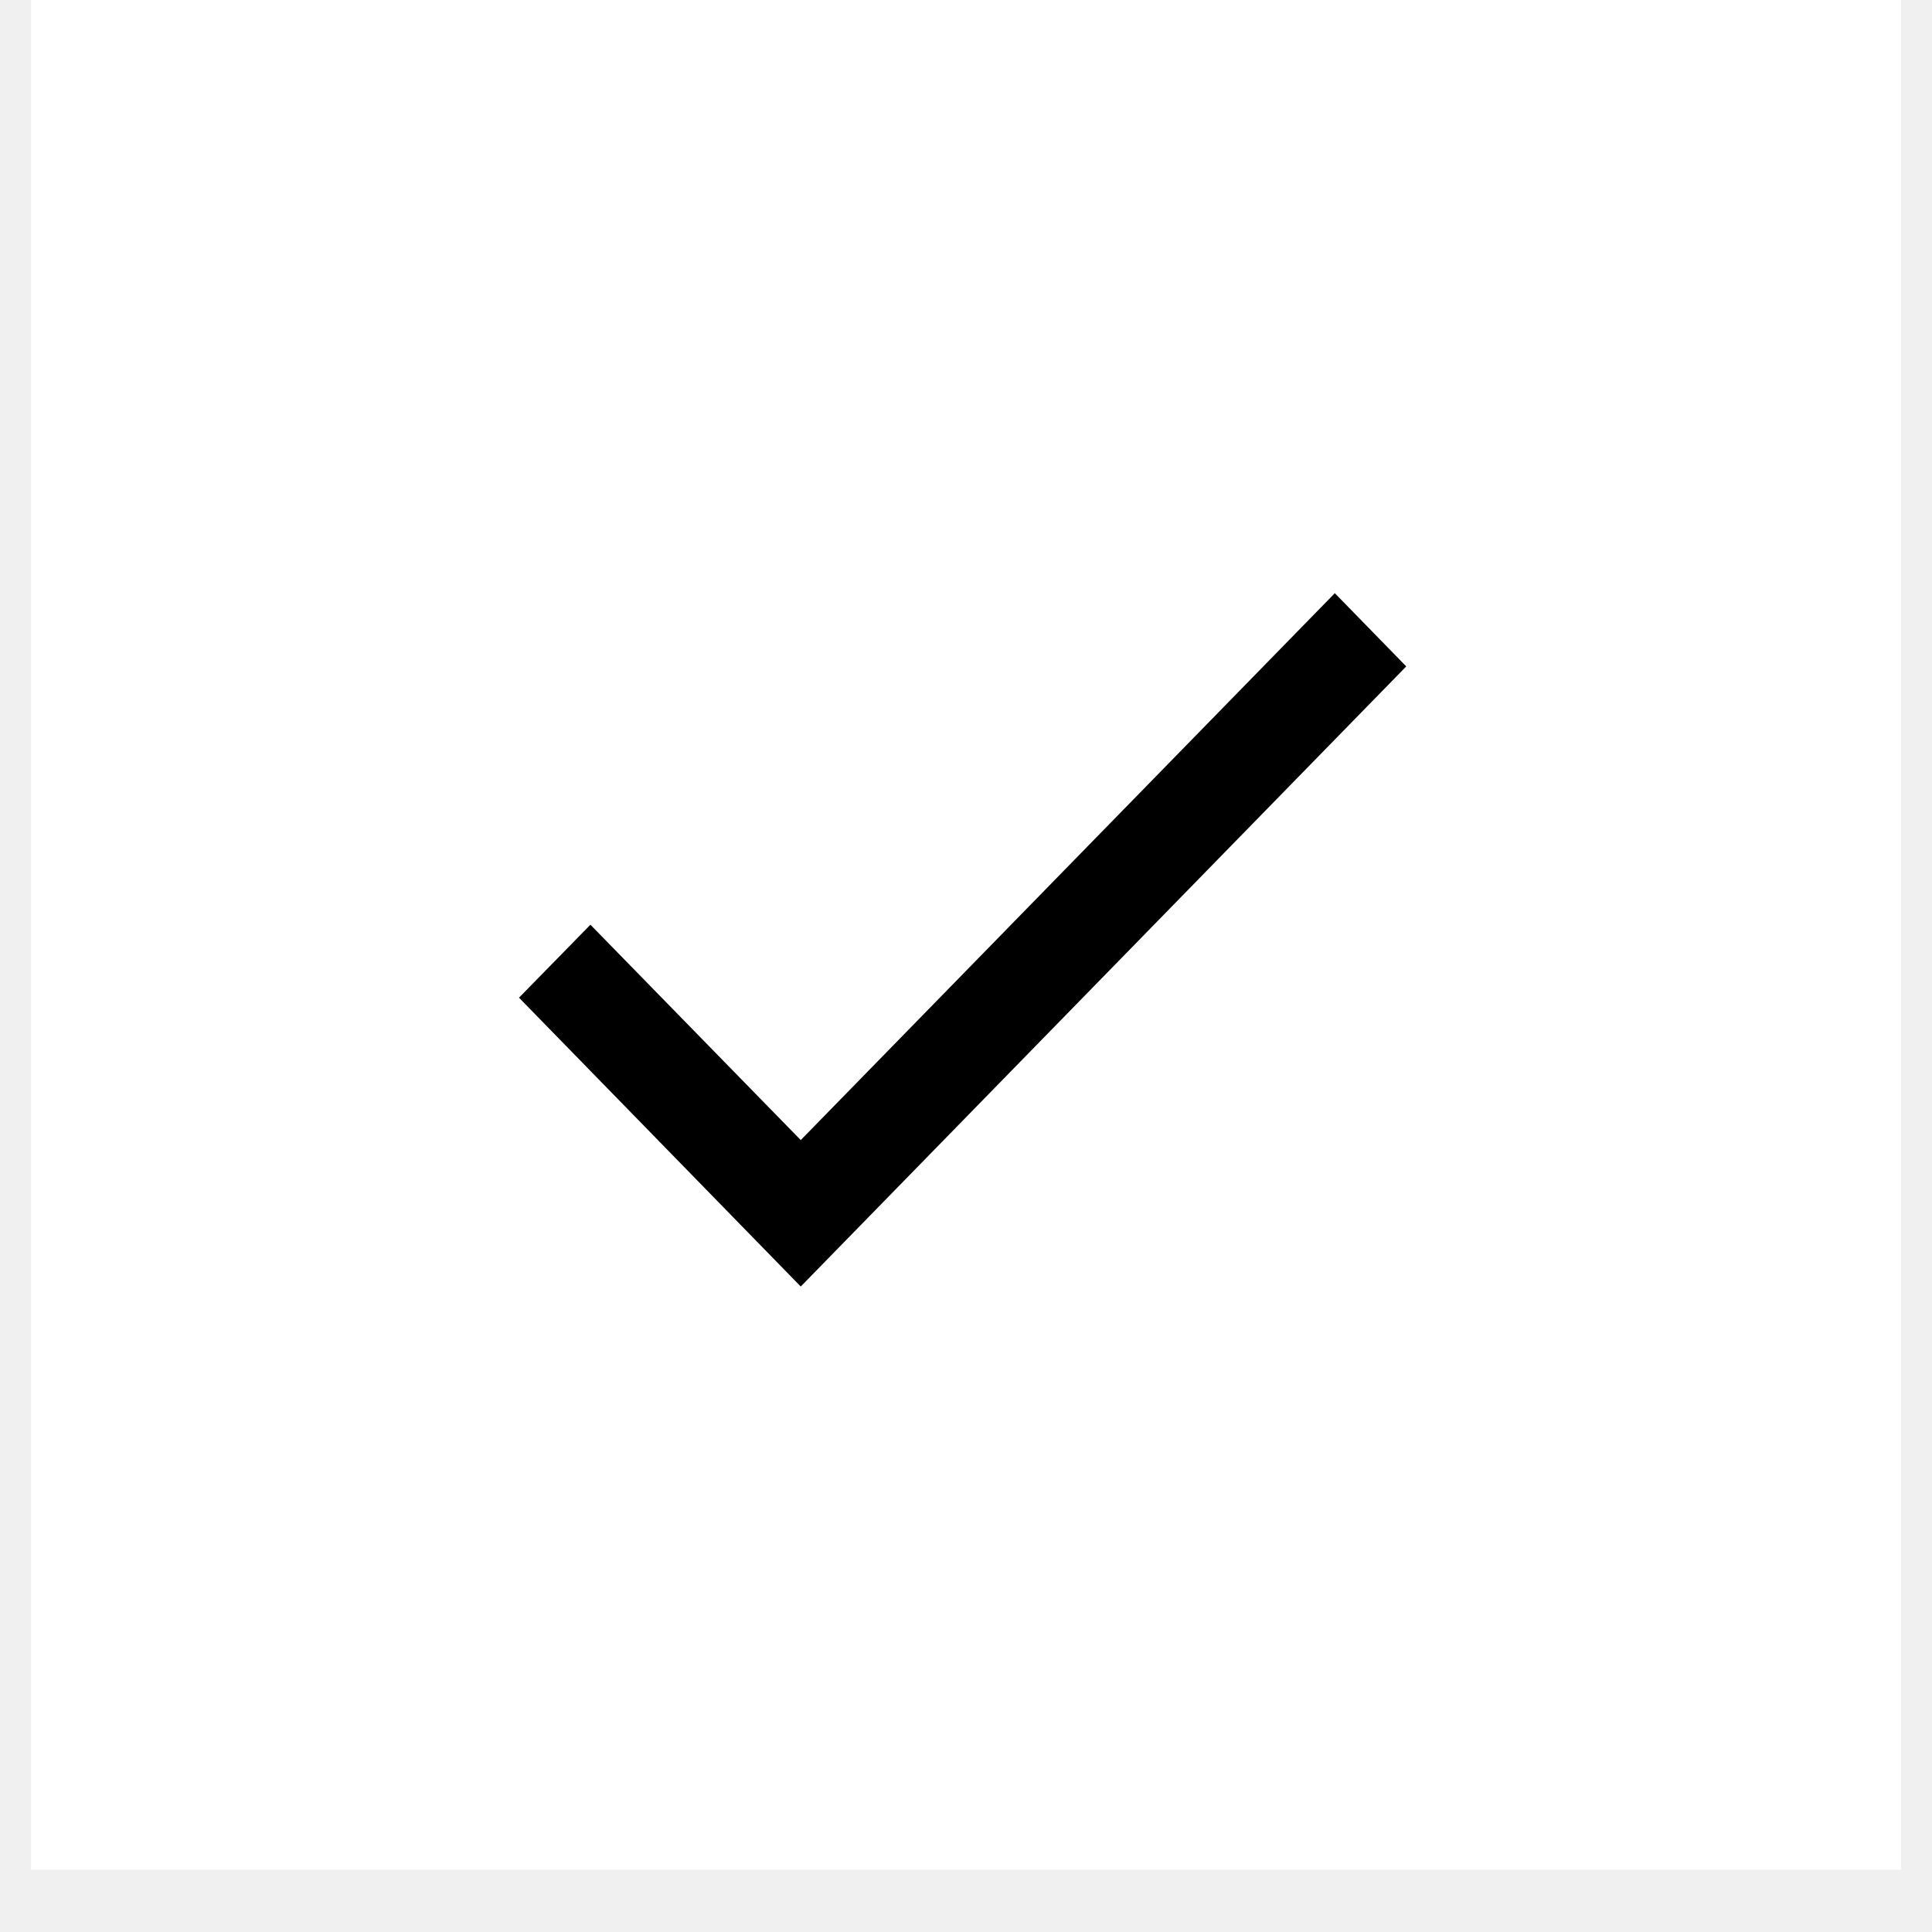
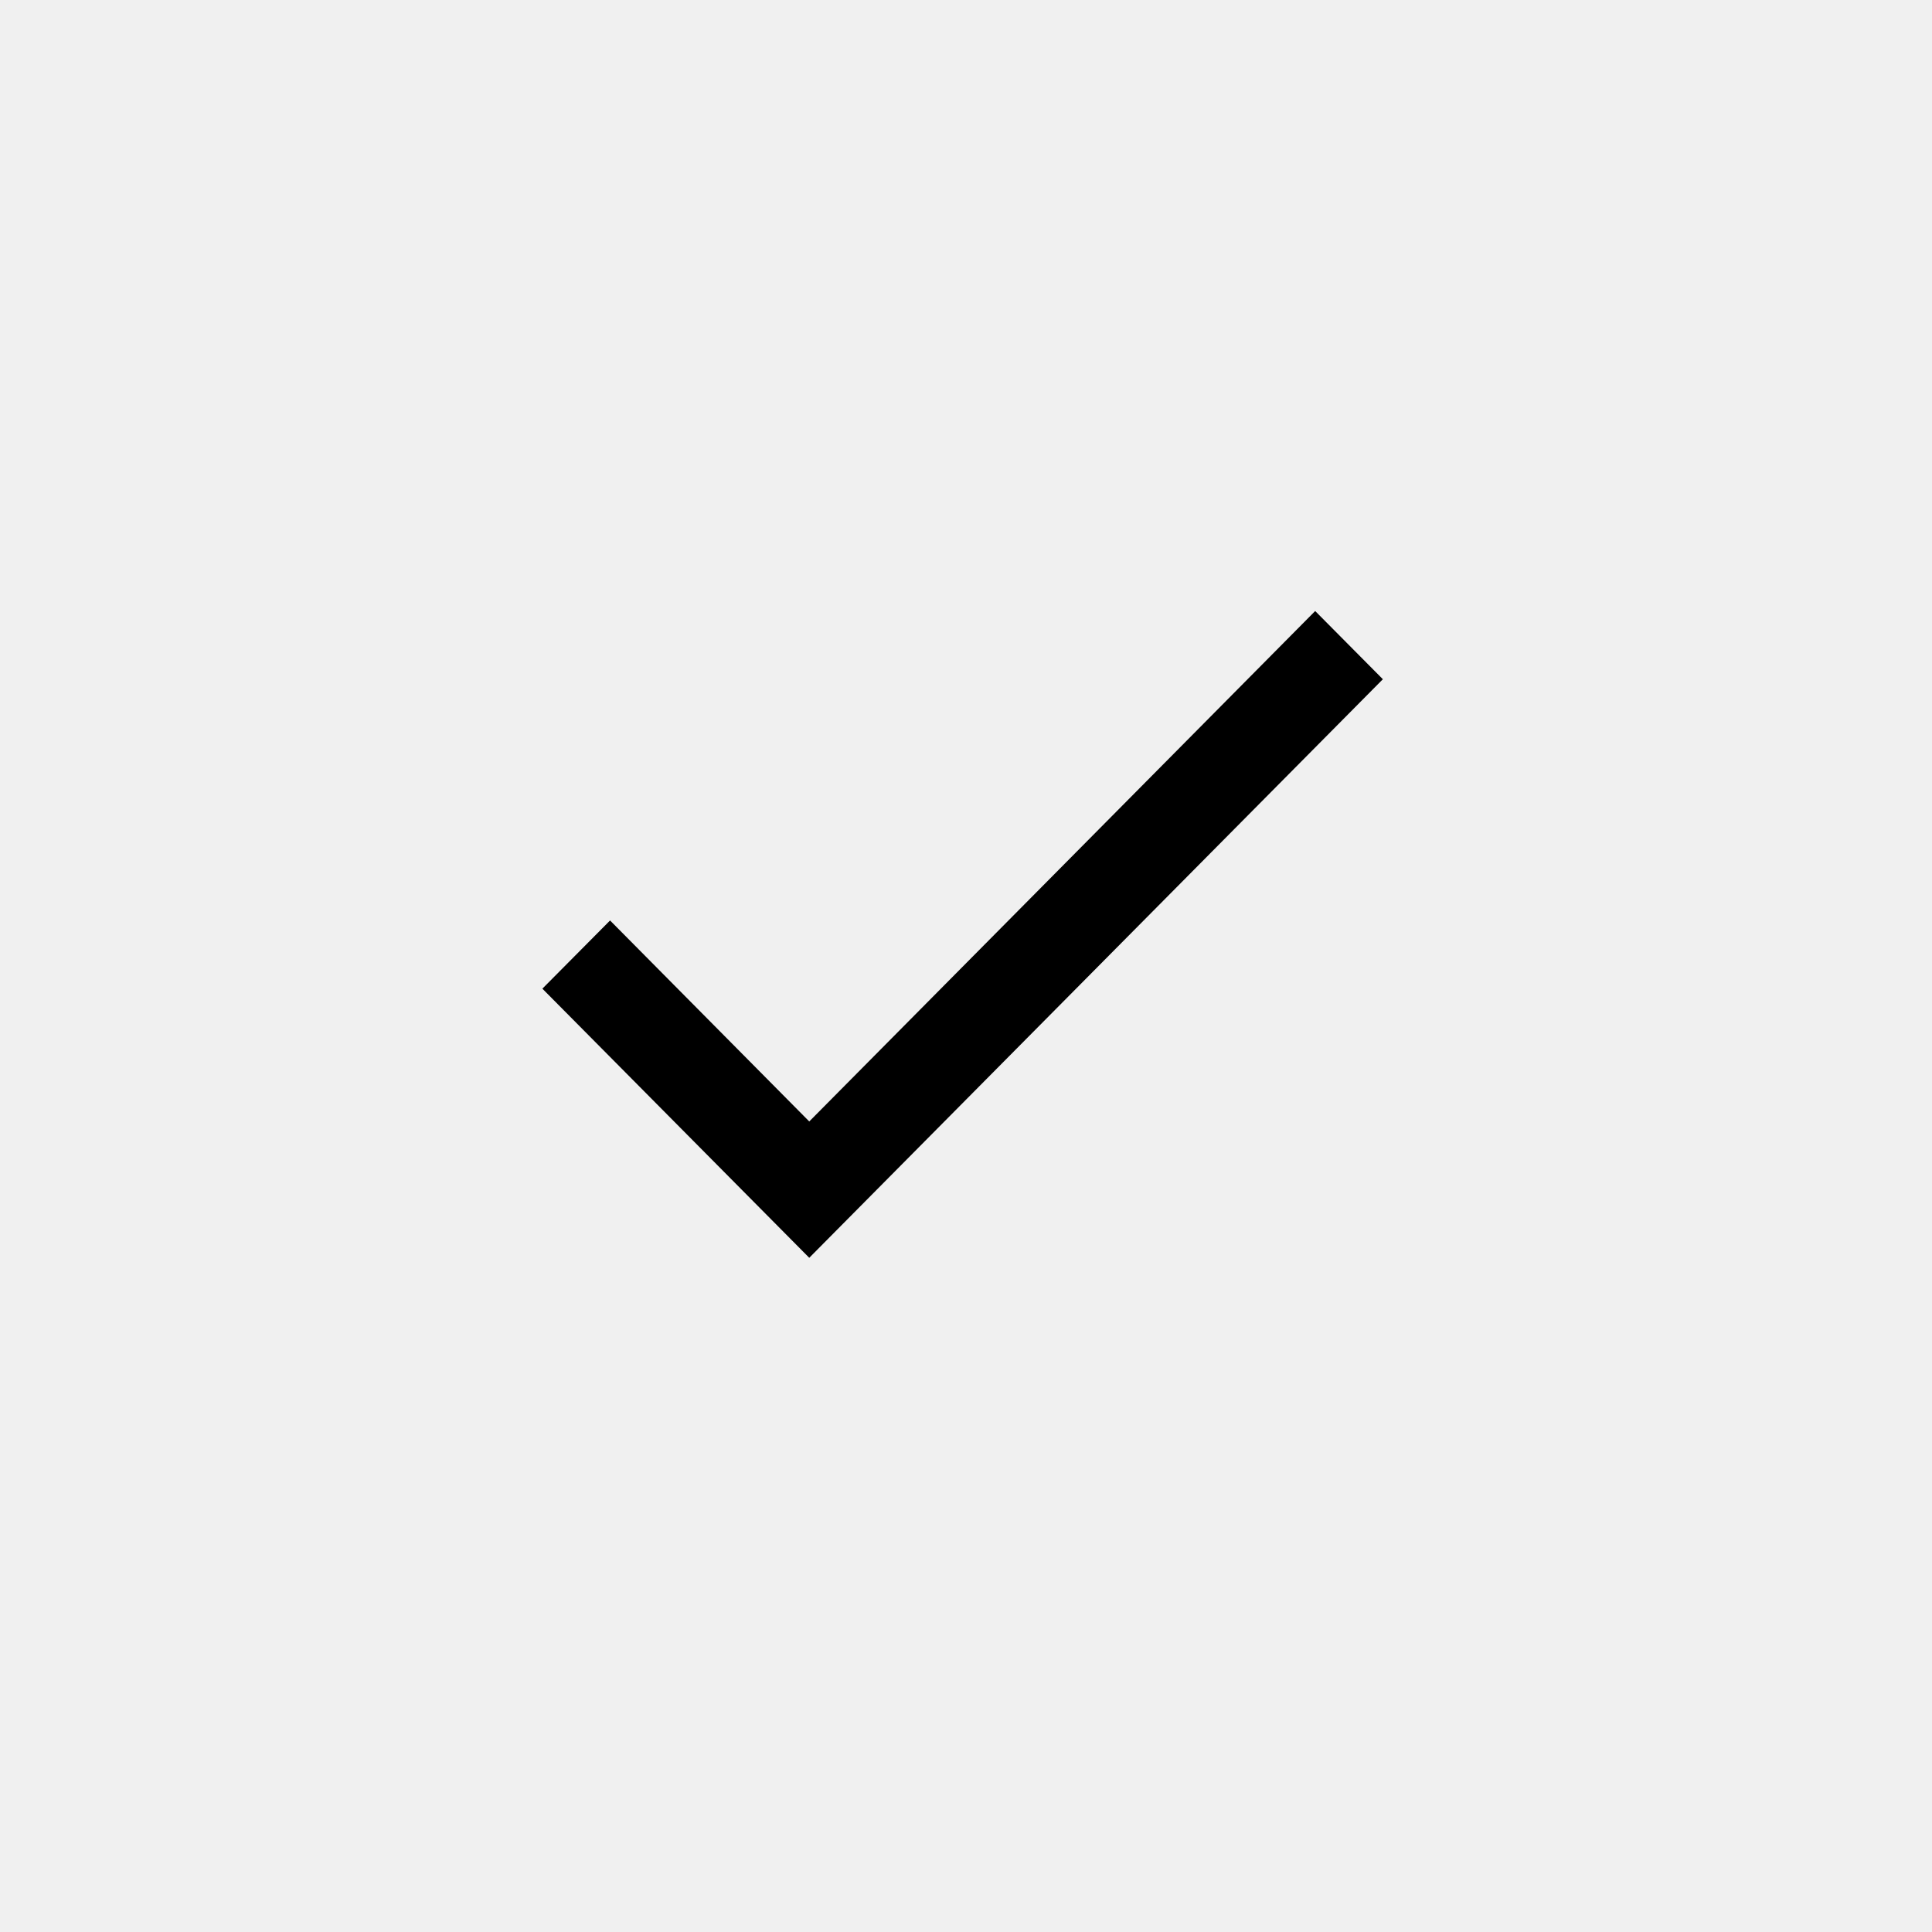
<svg xmlns="http://www.w3.org/2000/svg" width="40" zoomAndPan="magnify" viewBox="0 0 30 30" height="40" preserveAspectRatio="xMidYMid meet" version="1.0">
  <defs>
-     <clipPath id="f305663f5b">
-       <path d="M 0.484 0 L 29.516 0 L 29.516 29.031 L 0.484 29.031 Z M 0.484 0 " clip-rule="nonzero" />
-     </clipPath>
-     <clipPath id="ea95ee82a9">
-       <path d="M 8.047 9.156 L 21.836 9.156 L 21.836 20 L 8.047 20 Z M 8.047 9.156 " clip-rule="nonzero" />
+     <clipPath id="7c0b1e6a2d">
+       <path d="M 8.41 9.434 L 21.473 9.434 L 21.473 19.598 L 8.41 19.598 Z M 8.41 9.434 " clip-rule="nonzero" />
    </clipPath>
  </defs>
-   <g clip-path="url(#f305663f5b)">
-     <path fill="#ffffff" d="M 0.484 0 L 29.516 0 L 29.516 29.031 L 0.484 29.031 Z M 0.484 0 " fill-opacity="1" fill-rule="nonzero" />
-     <path fill="#ffffff" d="M 0.484 0 L 29.516 0 L 29.516 29.031 L 0.484 29.031 Z M 0.484 0 " fill-opacity="1" fill-rule="nonzero" />
-   </g>
-   <g clip-path="url(#ea95ee82a9)">
-     <path fill="#000000" d="M 12.434 17.703 L 9.168 14.359 L 8.059 15.492 L 12.434 19.977 L 21.836 10.348 L 20.727 9.211 Z M 12.434 17.703 " fill-opacity="1" fill-rule="nonzero" />
+   <g clip-path="url(#7c0b1e6a2d)">
+     <path fill="#000000" d="M 12.566 17.414 L 9.473 14.293 L 8.422 15.352 L 12.566 19.531 L 21.473 10.547 L 20.422 9.488 Z M 12.566 17.414 " fill-opacity="1" fill-rule="nonzero" />
  </g>
</svg>
